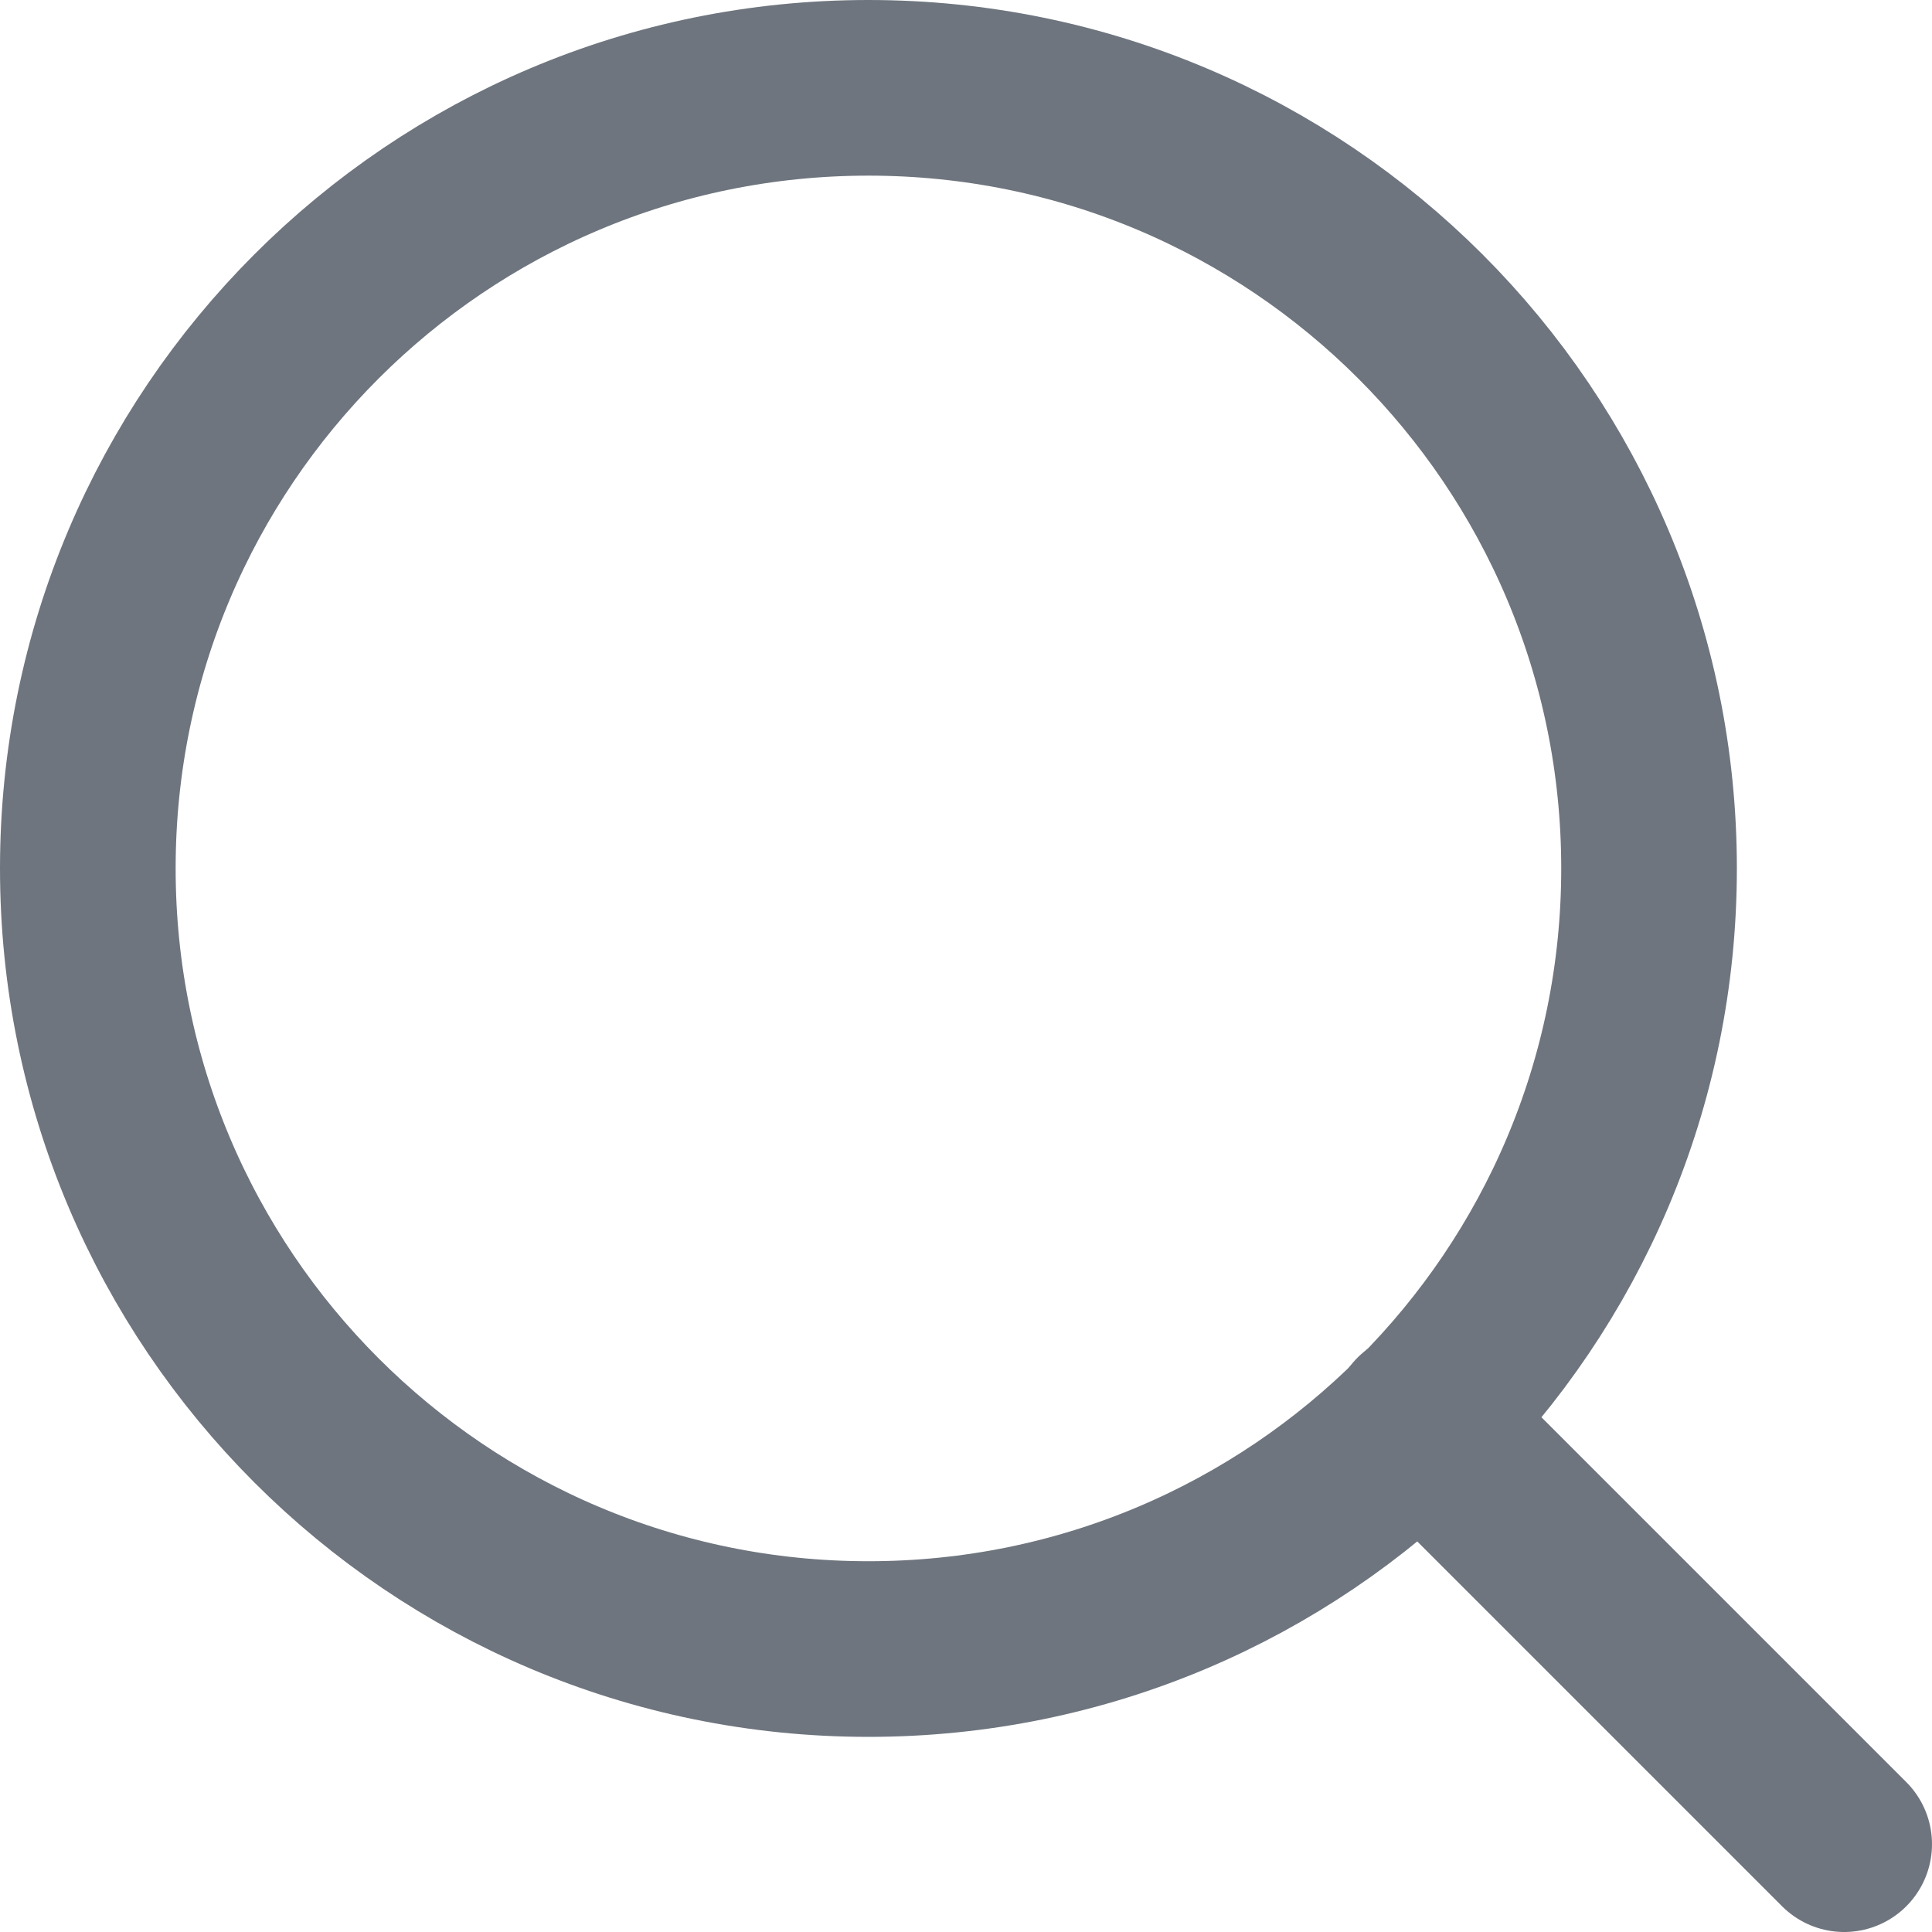
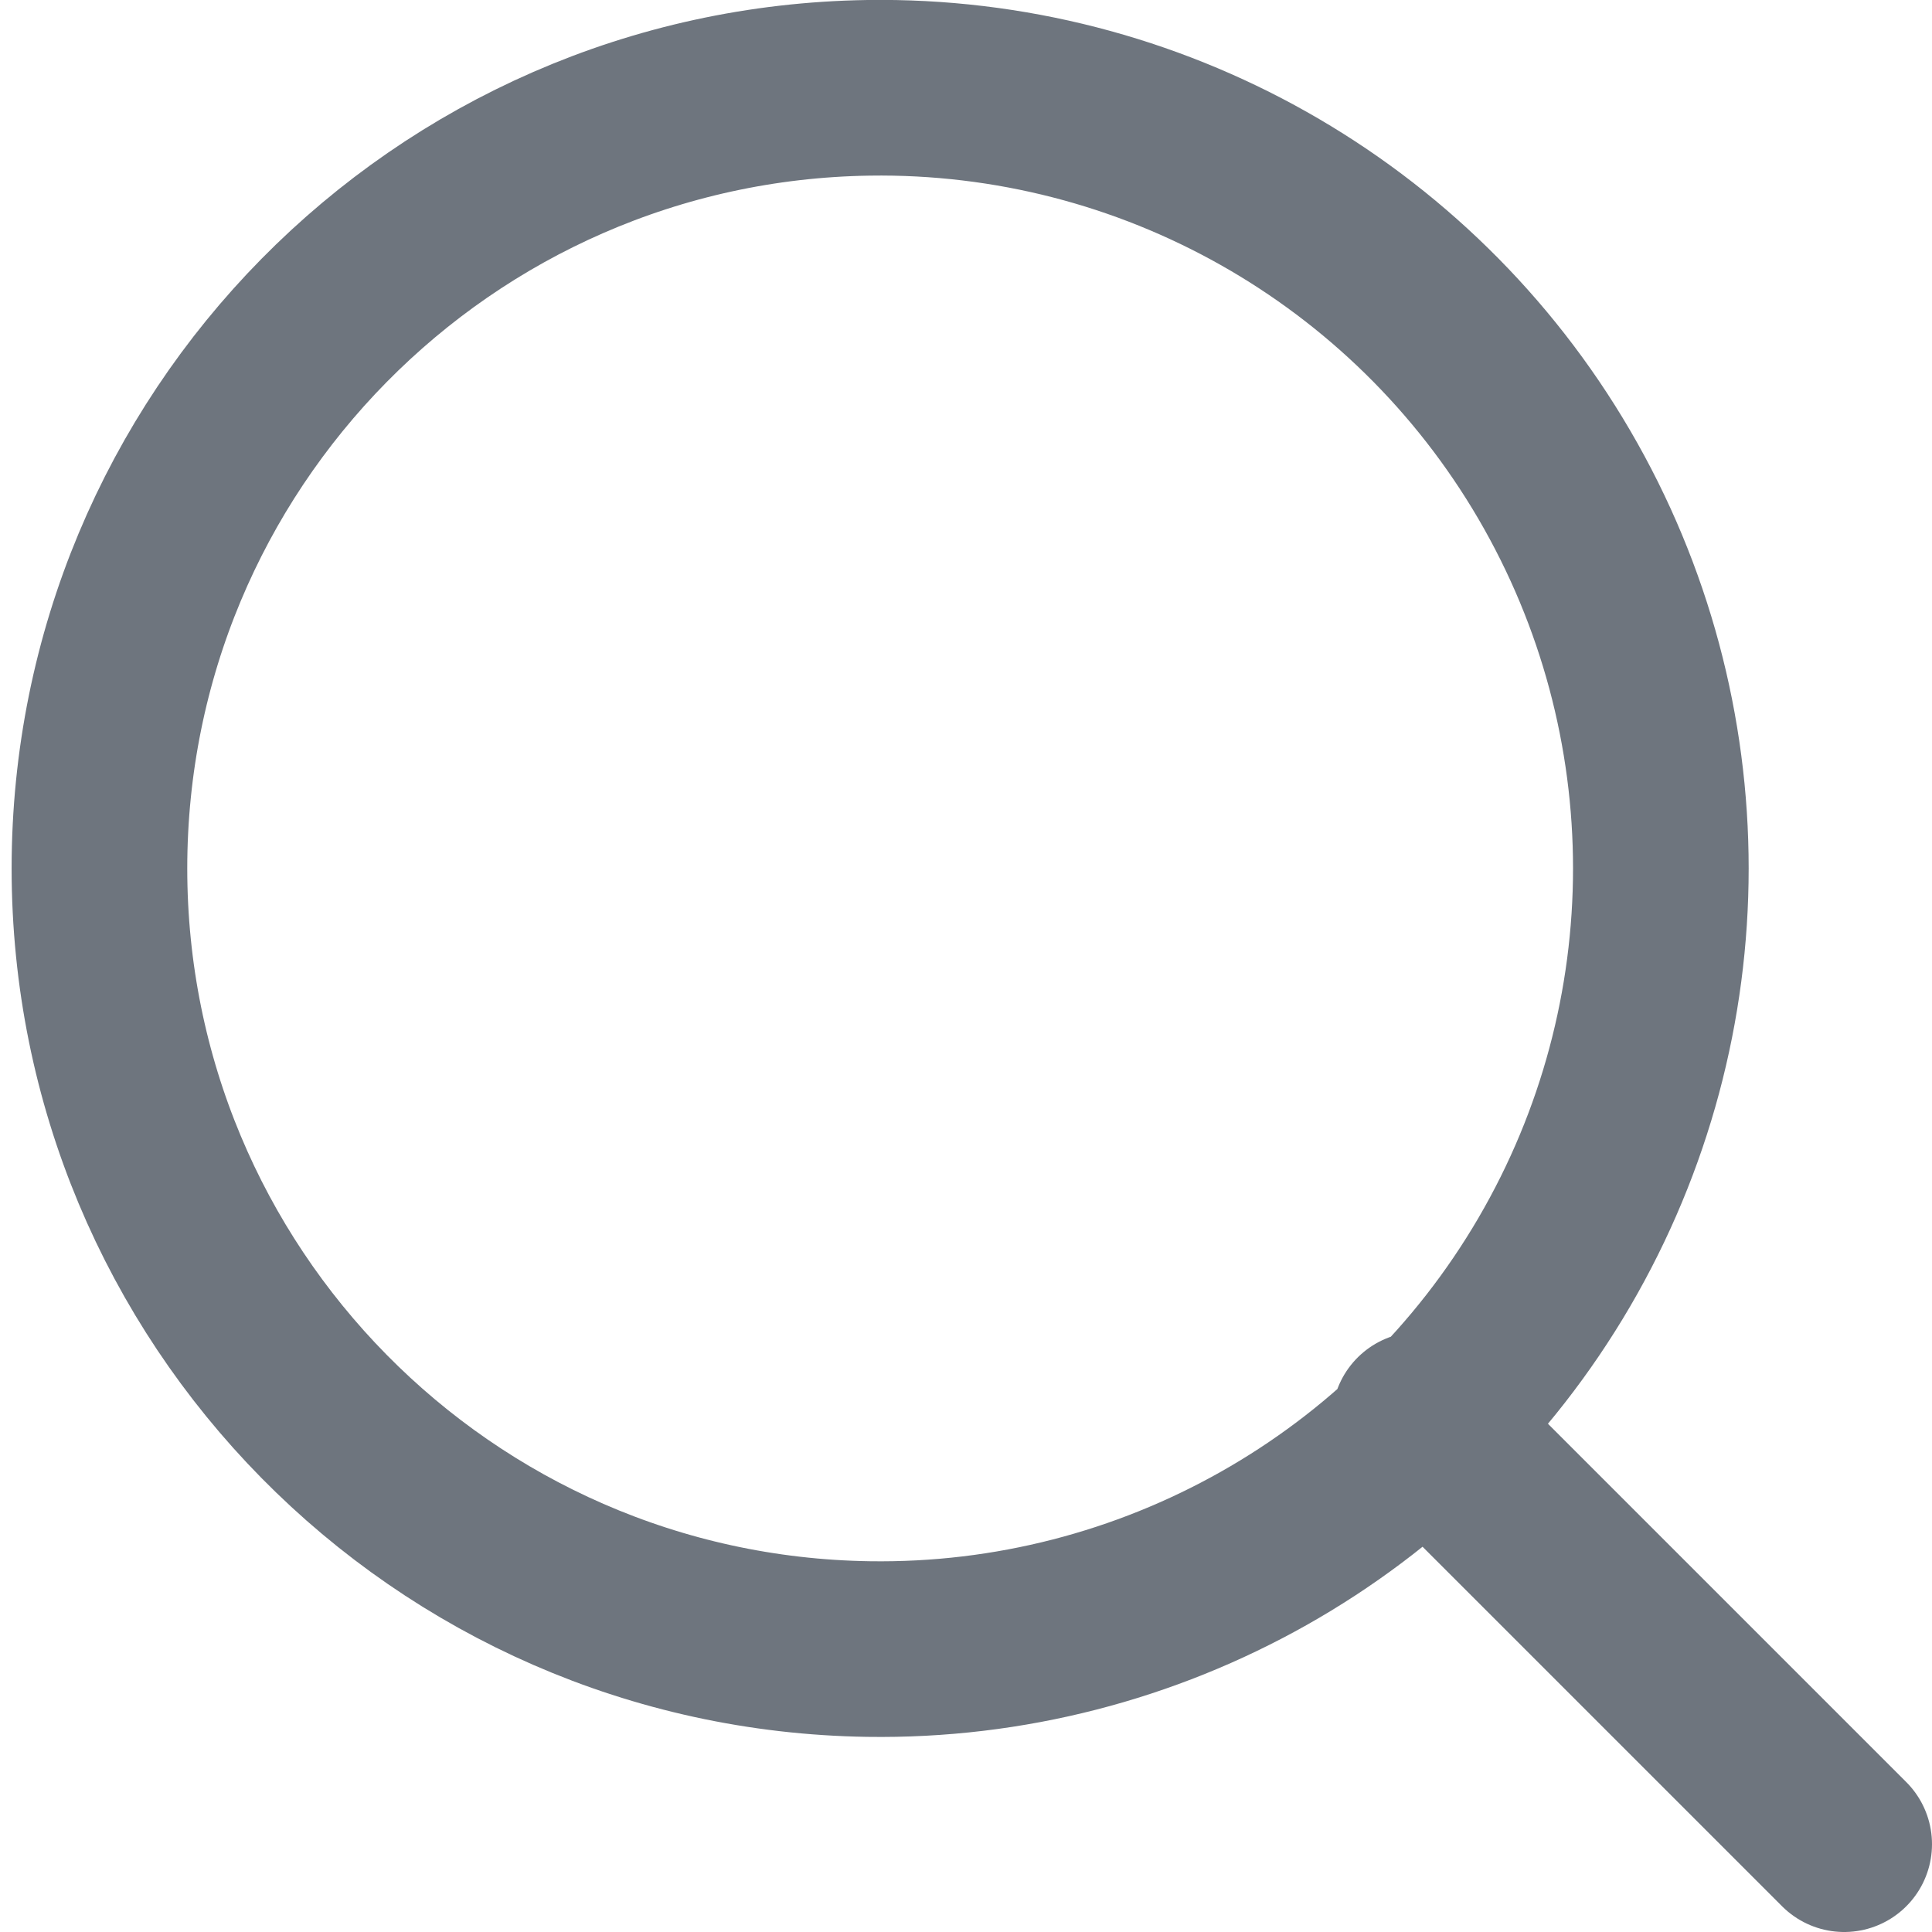
- <svg xmlns="http://www.w3.org/2000/svg" width="22" height="22" viewBox="0 0 22 22" fill="none">
-   <path d="M9.889 18.778C14.798 18.778 18.778 14.798 18.778 9.889C18.778 4.98 14.798 1 9.889 1C4.98 1 1 4.98 1 9.889C1 14.798 4.98 18.778 9.889 18.778Z" stroke="#6E757E" stroke-width="2" stroke-linecap="round" stroke-linejoin="round" />
-   <path d="M21 21L16.166 16.166" stroke="#6E757E" stroke-width="2" stroke-linecap="round" stroke-linejoin="round" />
+ <svg xmlns="http://www.w3.org/2000/svg" width="22" height="22" fill="none">
+   <path d="M9.889 18.778A8.89 8.89 0 1 0 9.889 1a8.89 8.89 0 0 0 0 17.778ZM21 21l-4.834-4.834" stroke="#6E757E" stroke-width="2" stroke-linecap="round" stroke-linejoin="round" />
</svg>
